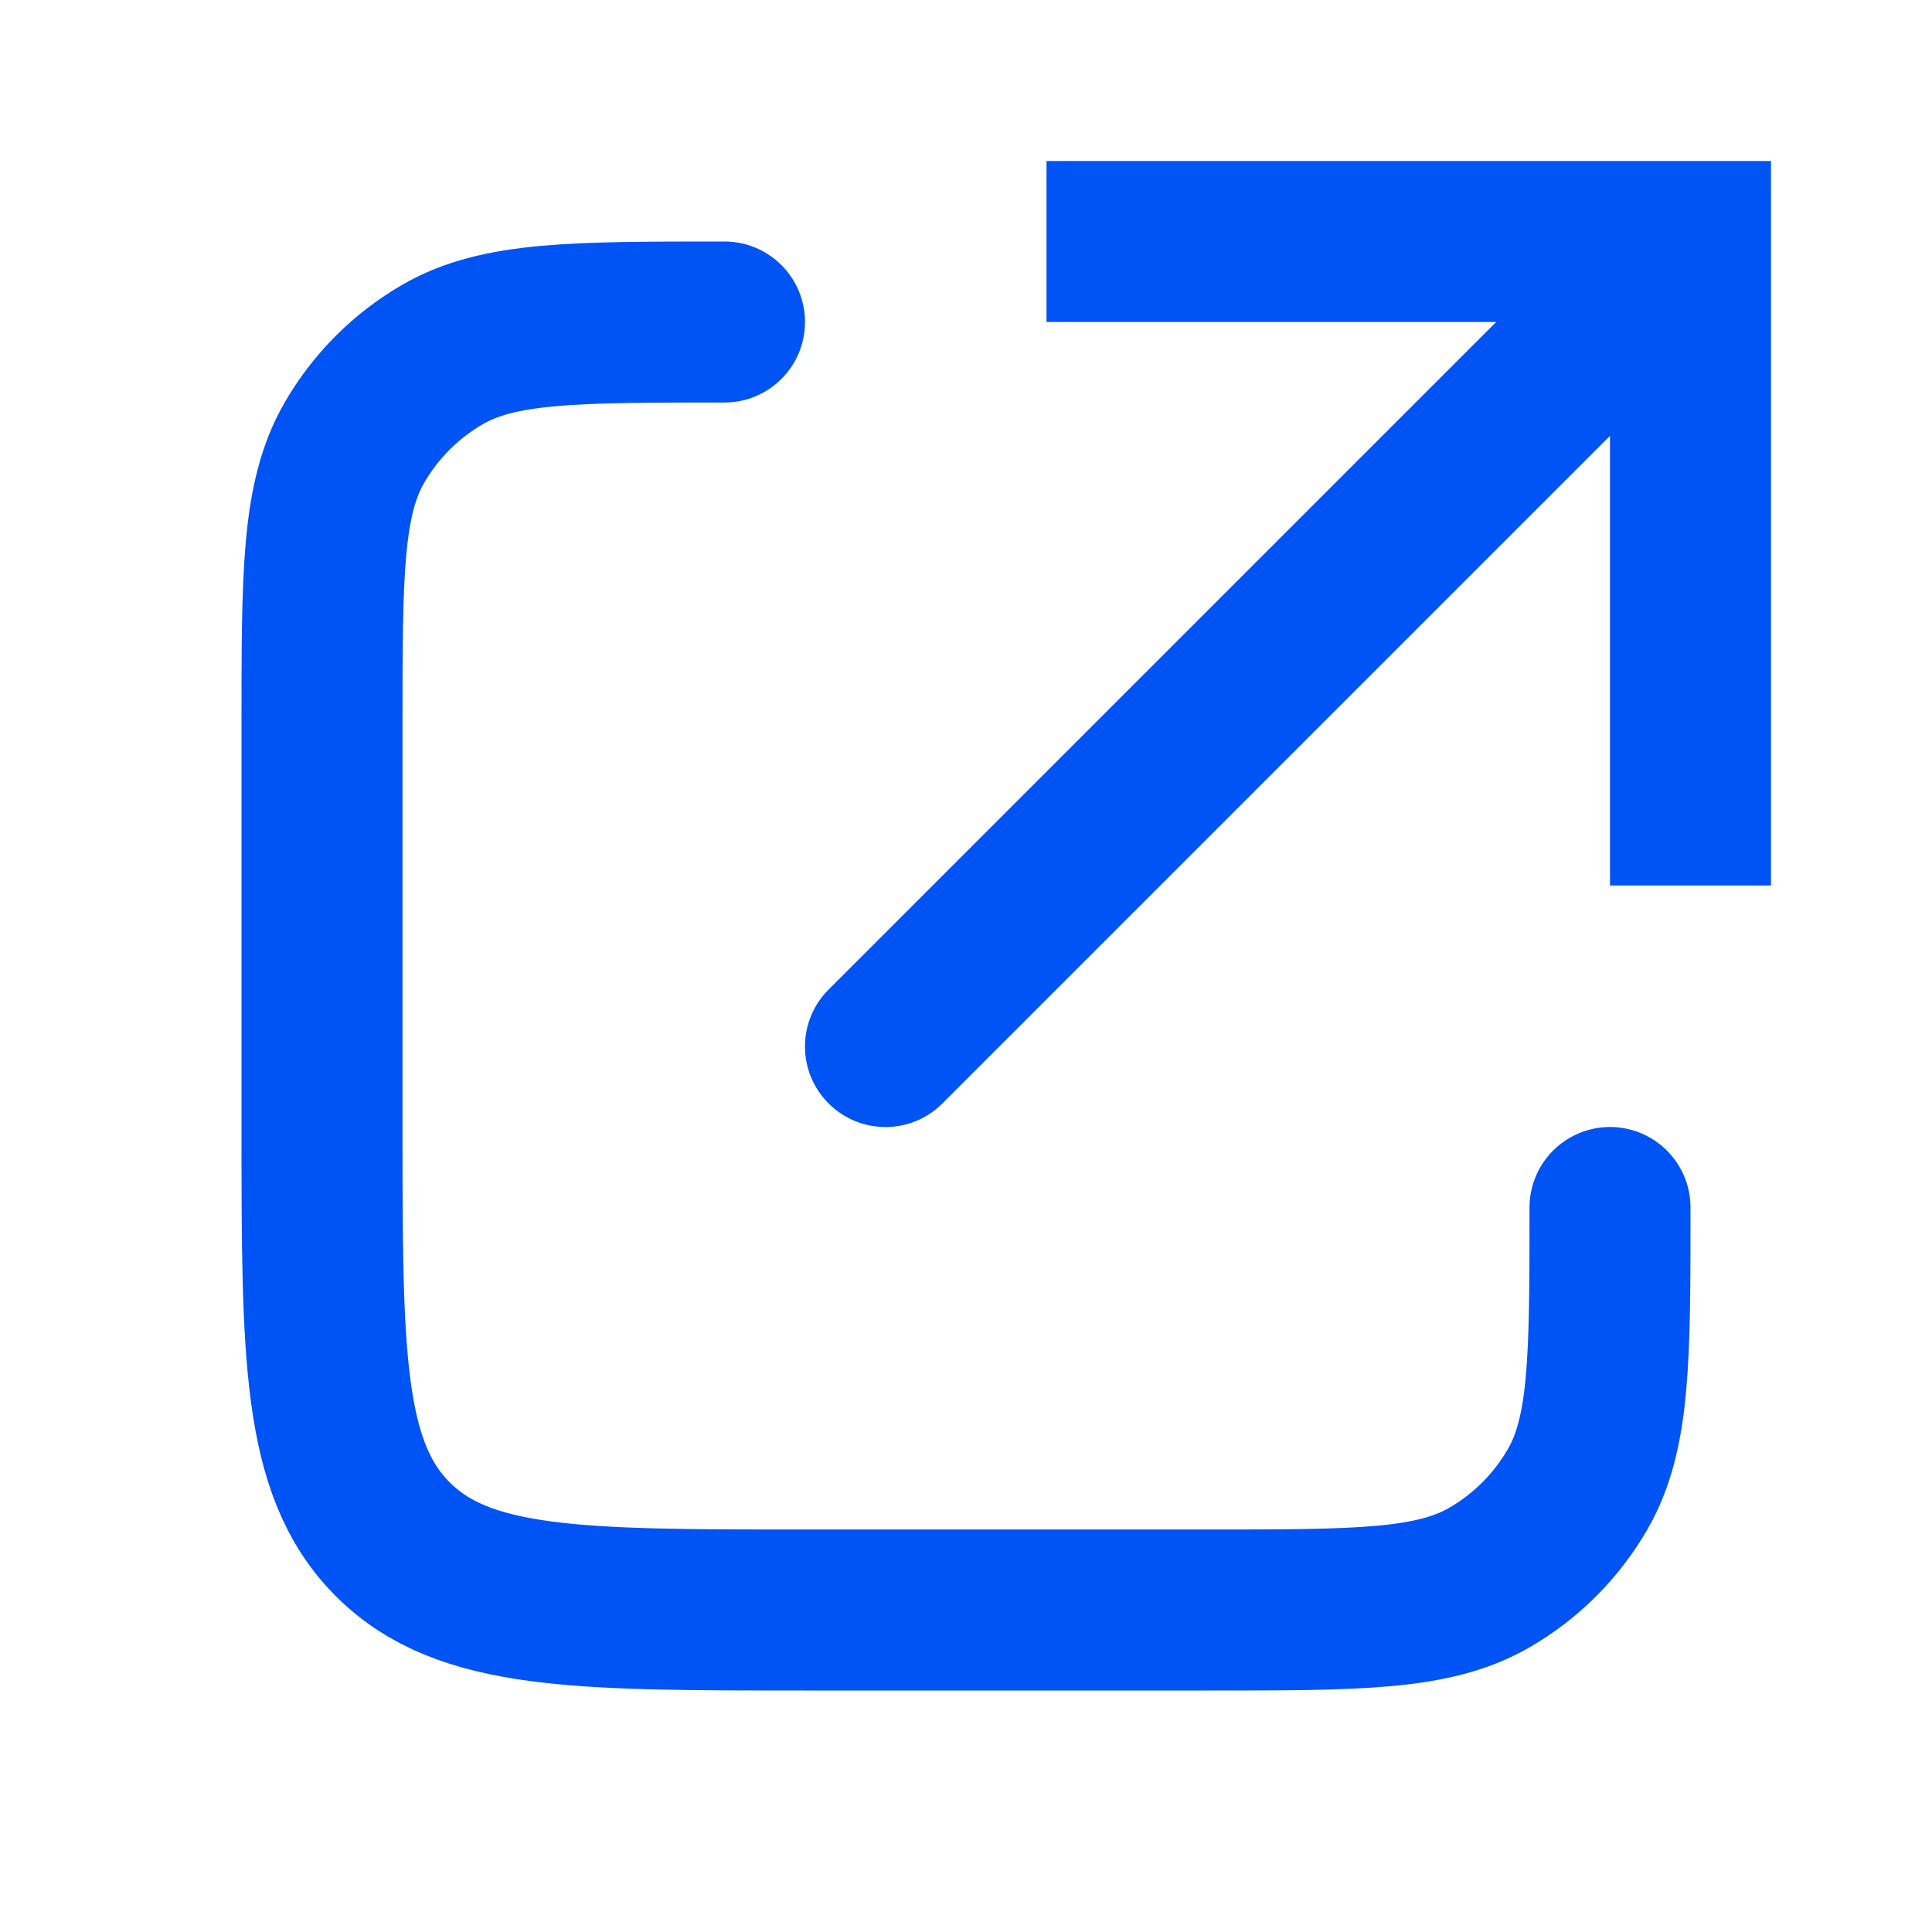
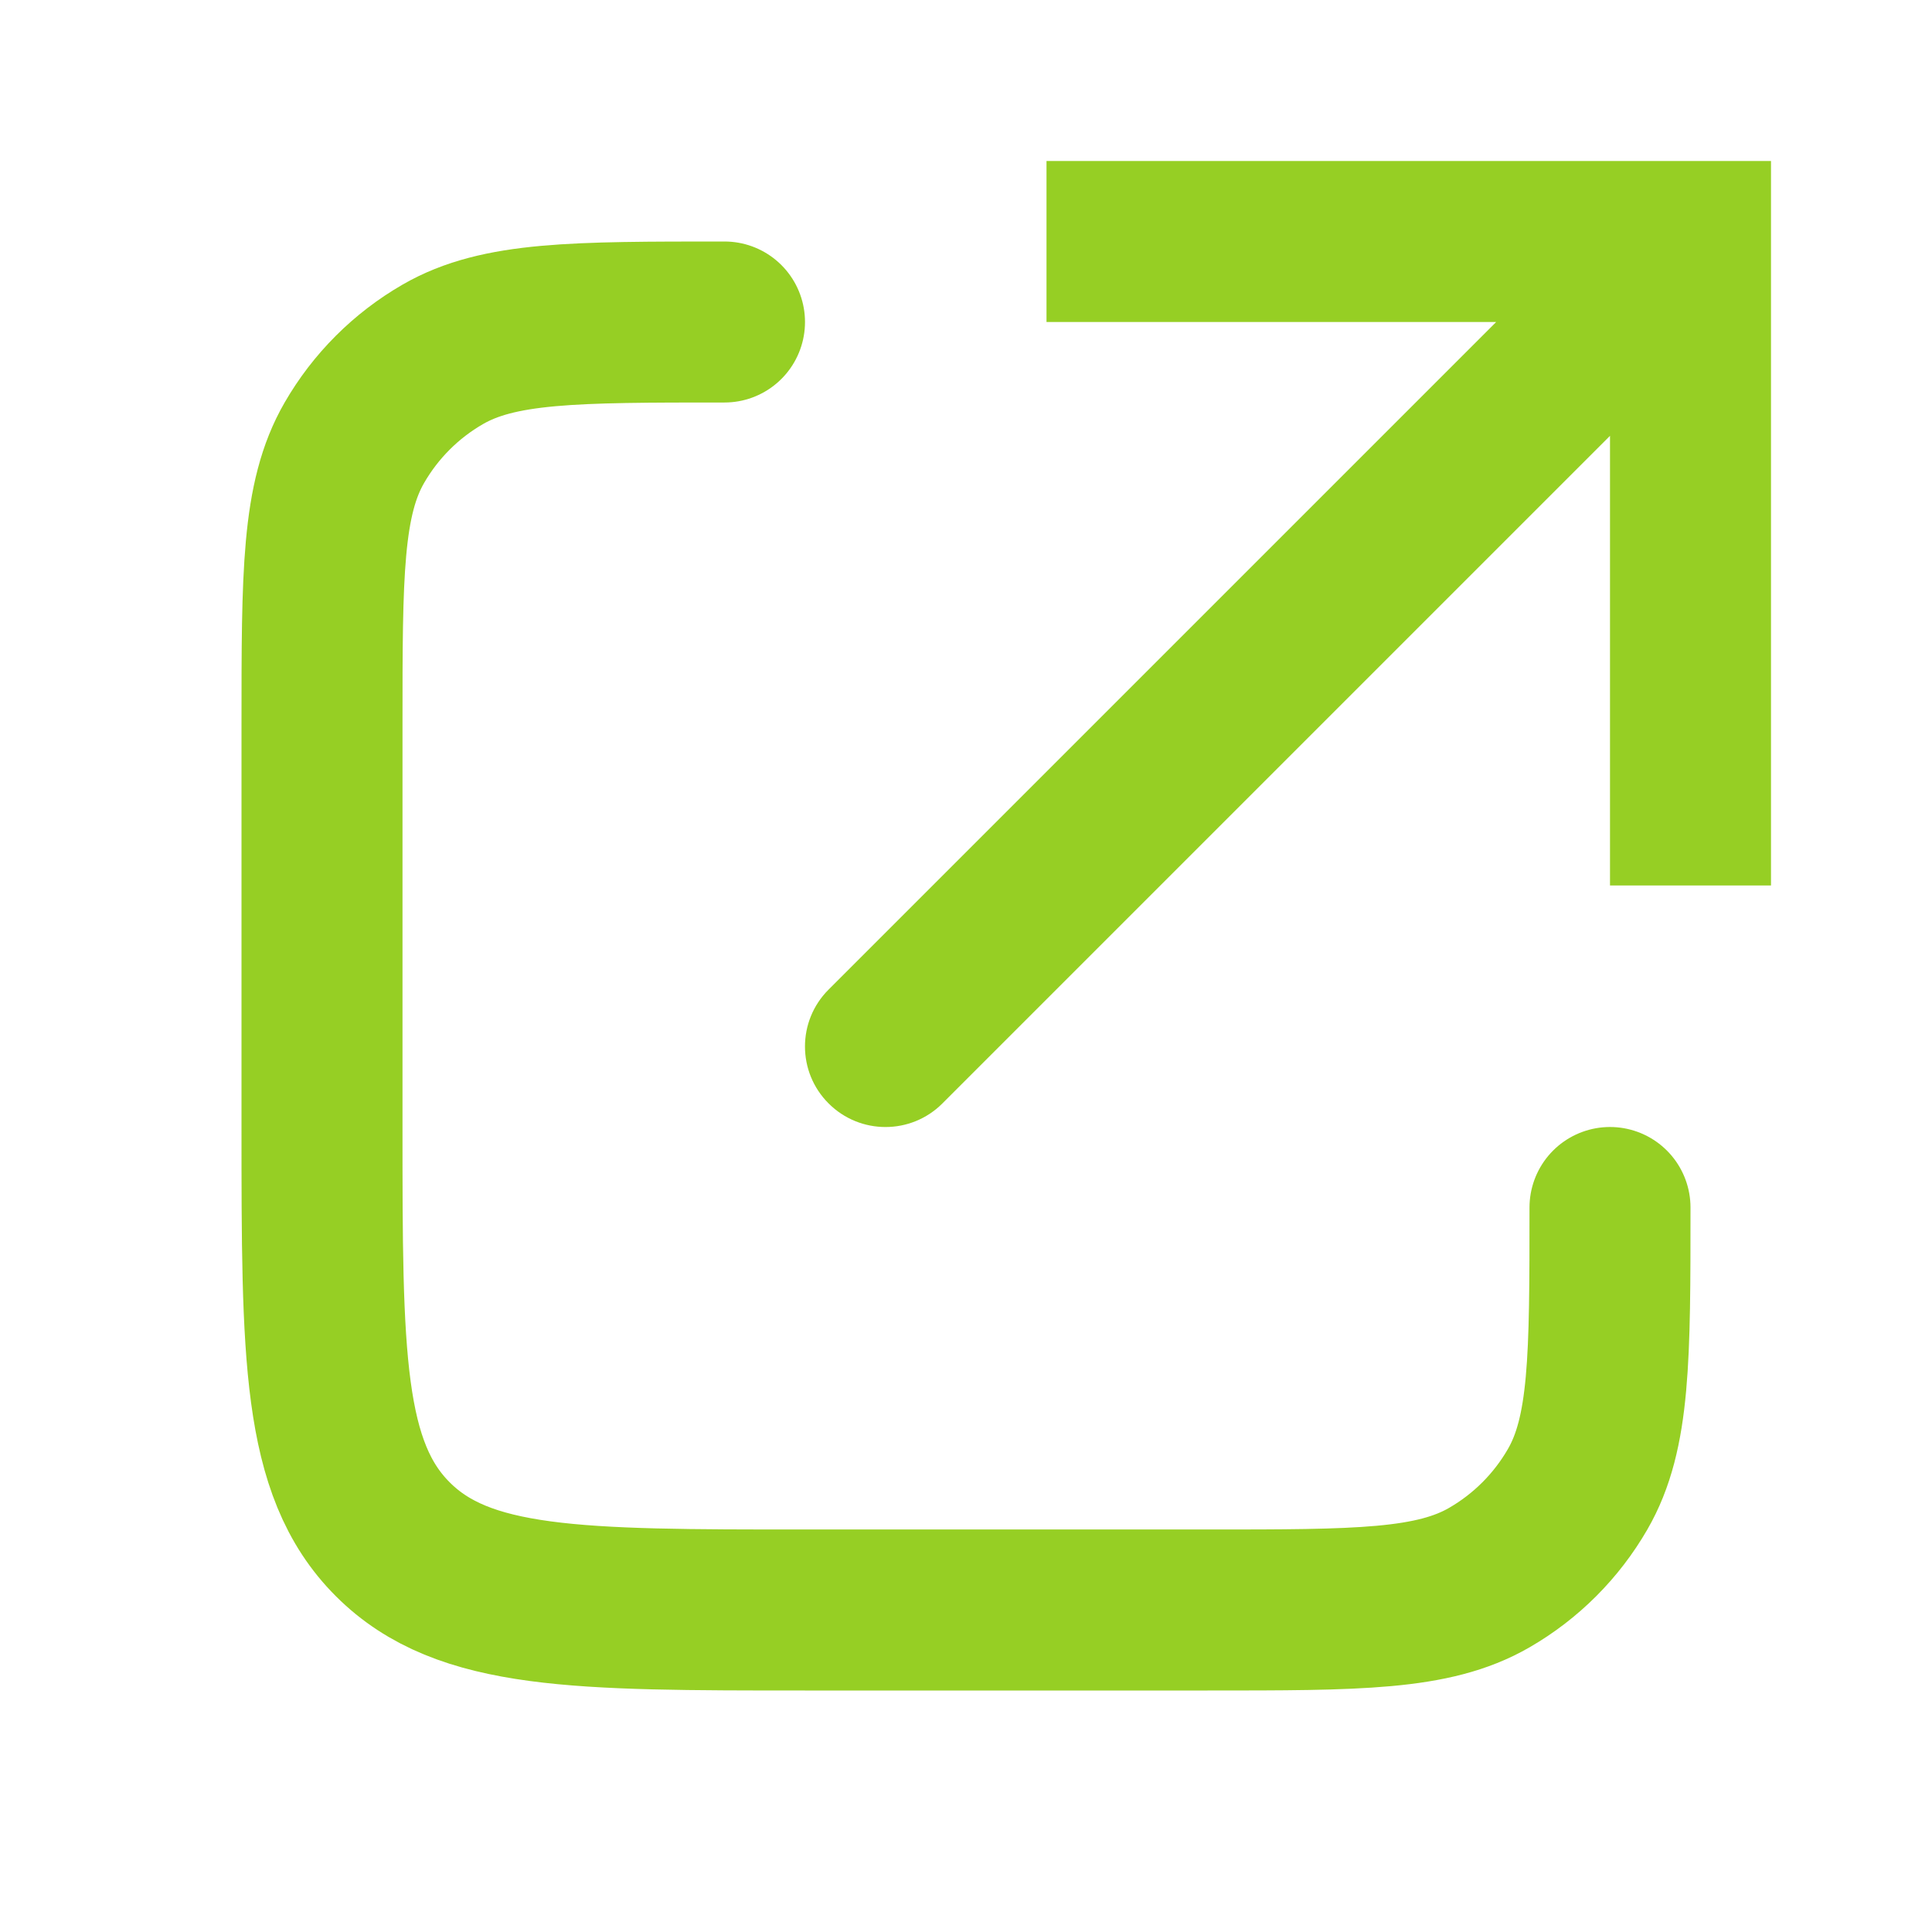
<svg xmlns="http://www.w3.org/2000/svg" width="24" height="24" viewBox="0 0 24 24" fill="none">
-   <path d="M21 3V2H22V3H21ZM11.707 13.707C11.317 14.098 10.683 14.098 10.293 13.707C9.902 13.317 9.902 12.683 10.293 12.293L11.707 13.707ZM20 11V3H22V11H20ZM21 4H13V2H21V4ZM21.707 3.707L11.707 13.707L10.293 12.293L20.293 2.293L21.707 3.707Z" fill="#0053f4" />
-   <path d="M20 15V15C20 16.869 20 17.804 19.598 18.5C19.335 18.956 18.956 19.335 18.5 19.598C17.804 20 16.869 20 15 20H10C7.172 20 5.757 20 4.879 19.121C4 18.243 4 16.828 4 14V9C4 7.131 4 6.196 4.402 5.5C4.665 5.044 5.044 4.665 5.5 4.402C6.196 4 7.131 4 9 4V4" stroke="#0053f4" stroke-width="2" stroke-linecap="round" />
+   <path d="M21 3V2H22V3H21ZM11.707 13.707C11.317 14.098 10.683 14.098 10.293 13.707C9.902 13.317 9.902 12.683 10.293 12.293L11.707 13.707ZM20 11V3H22V11H20ZM21 4H13V2H21V4ZM21.707 3.707L11.707 13.707L10.293 12.293L20.293 2.293L21.707 3.707Z" fill="#96CF24" />
+   <path d="M20 15V15C20 16.869 20 17.804 19.598 18.5C19.335 18.956 18.956 19.335 18.5 19.598C17.804 20 16.869 20 15 20H10C7.172 20 5.757 20 4.879 19.121C4 18.243 4 16.828 4 14V9C4 7.131 4 6.196 4.402 5.5C4.665 5.044 5.044 4.665 5.5 4.402C6.196 4 7.131 4 9 4V4" stroke="#96CF24" stroke-width="2" stroke-linecap="round" />
</svg>
